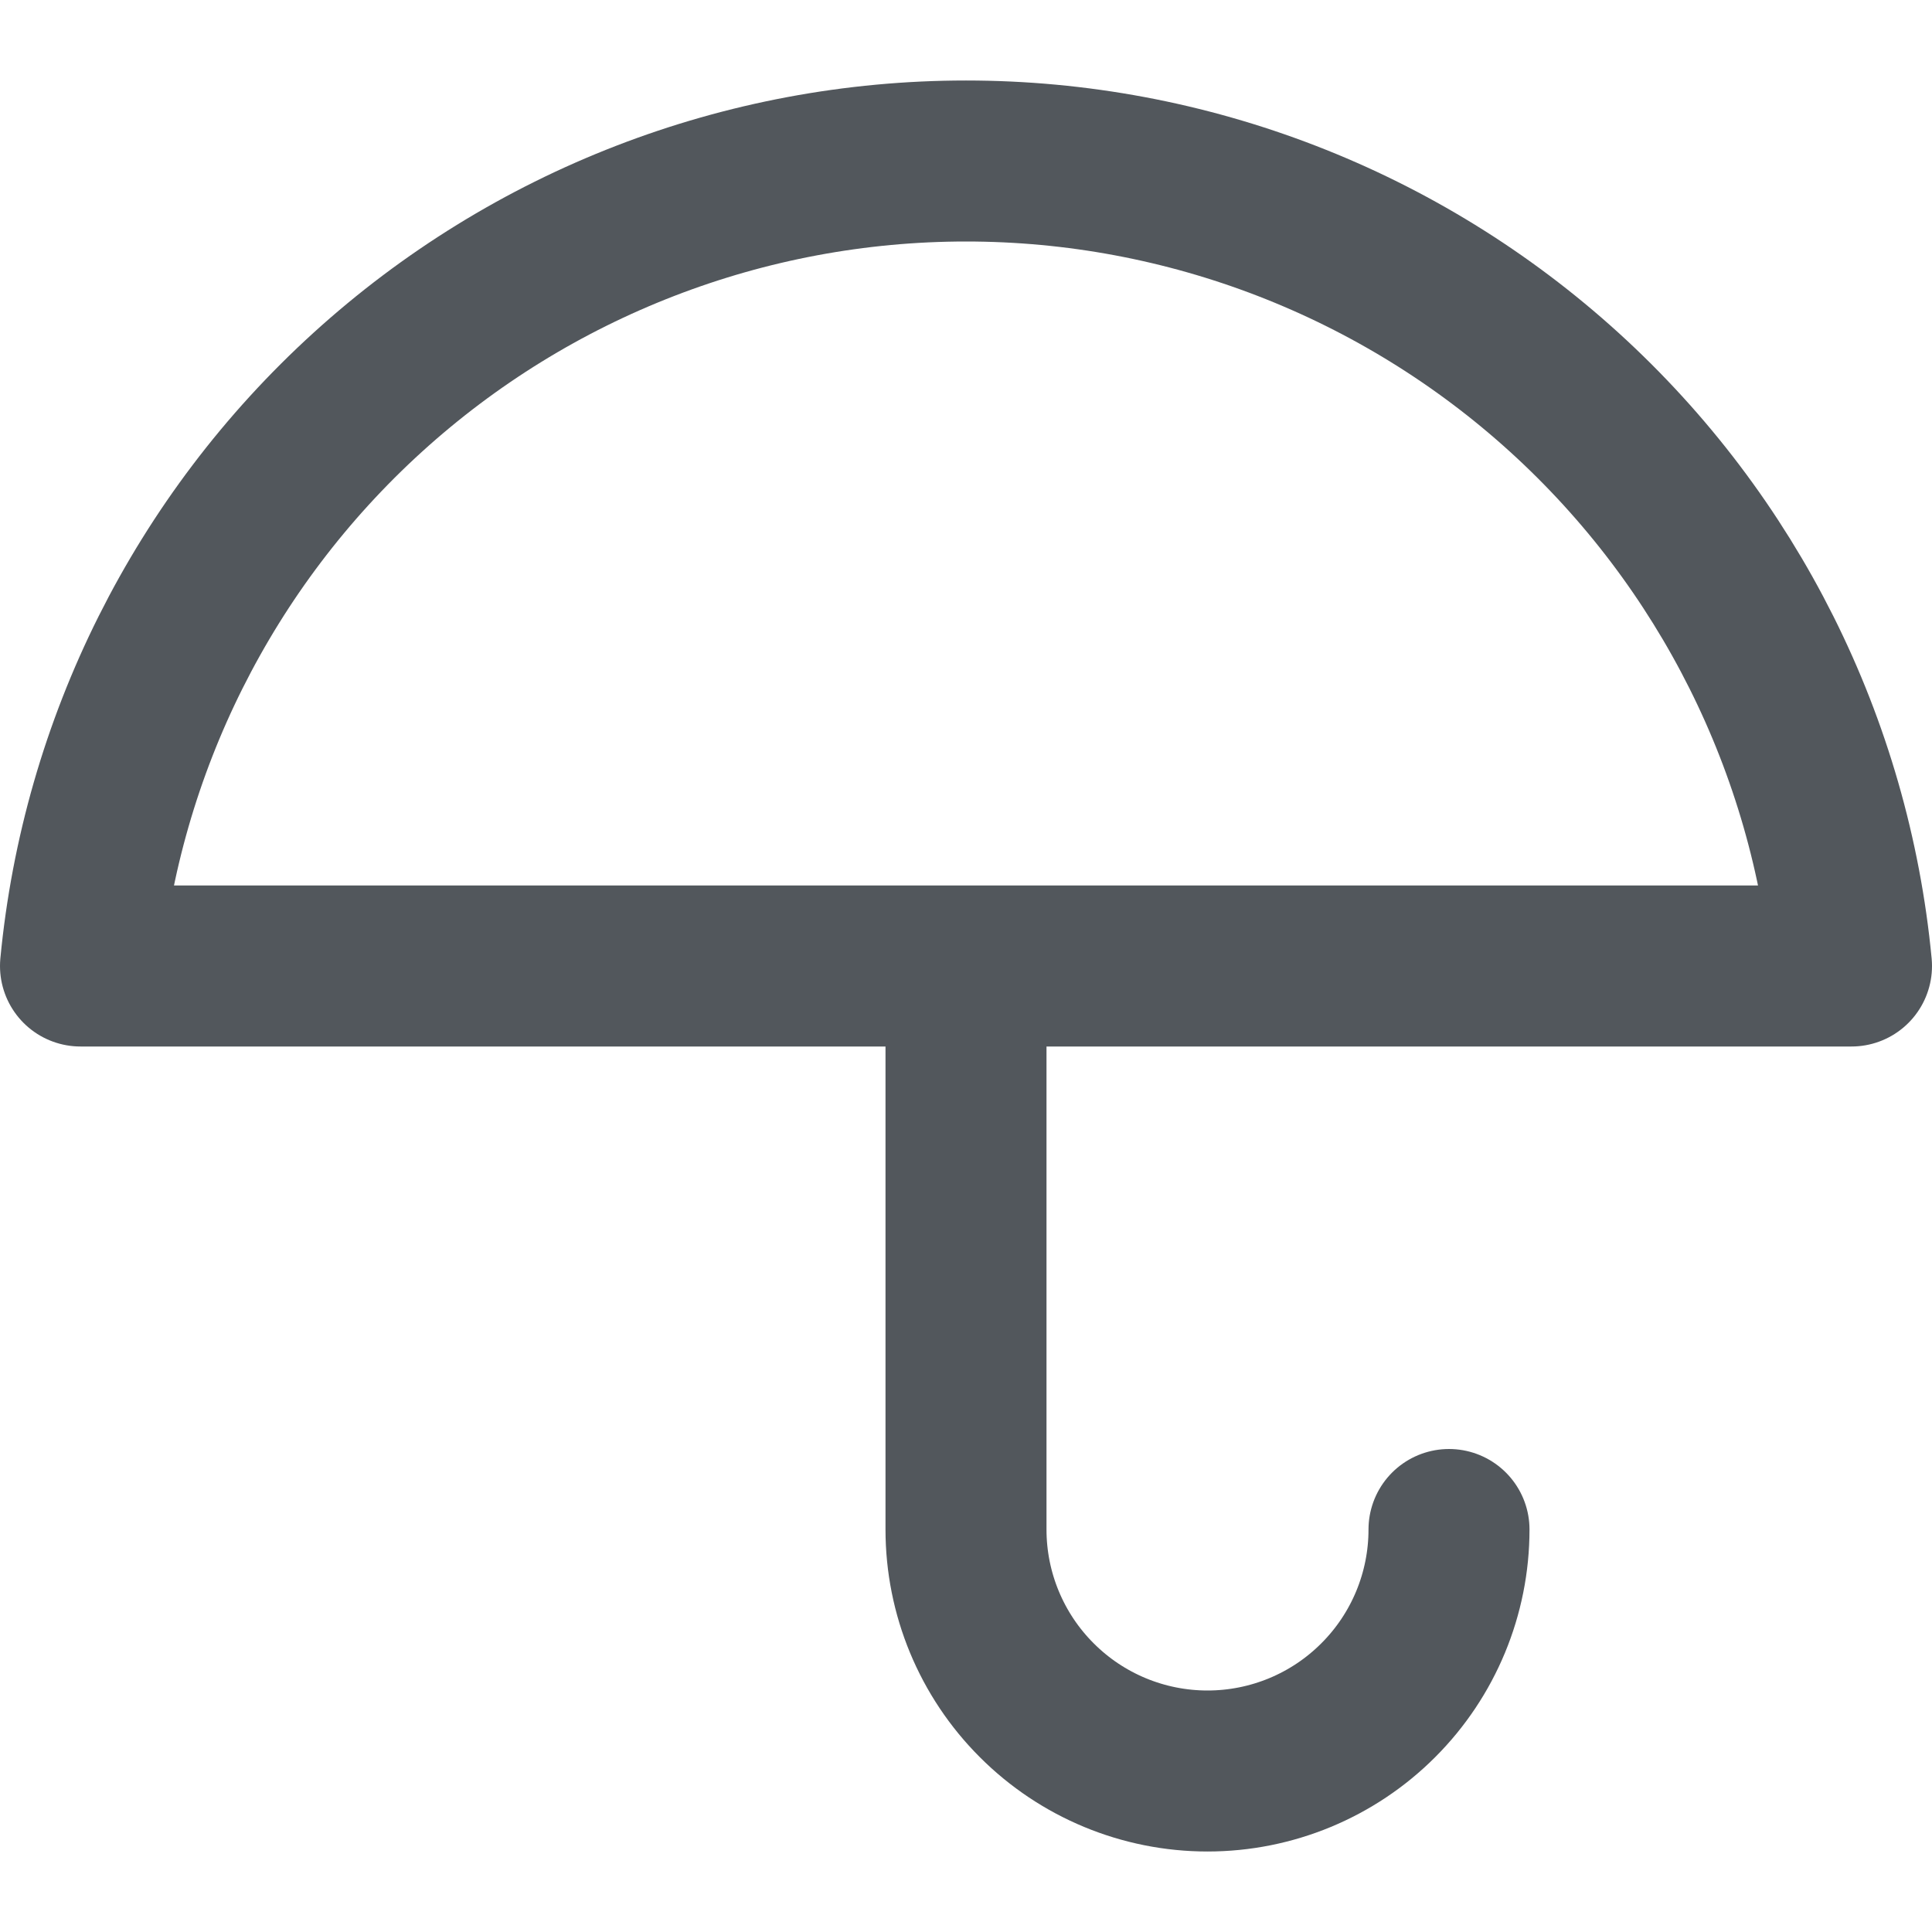
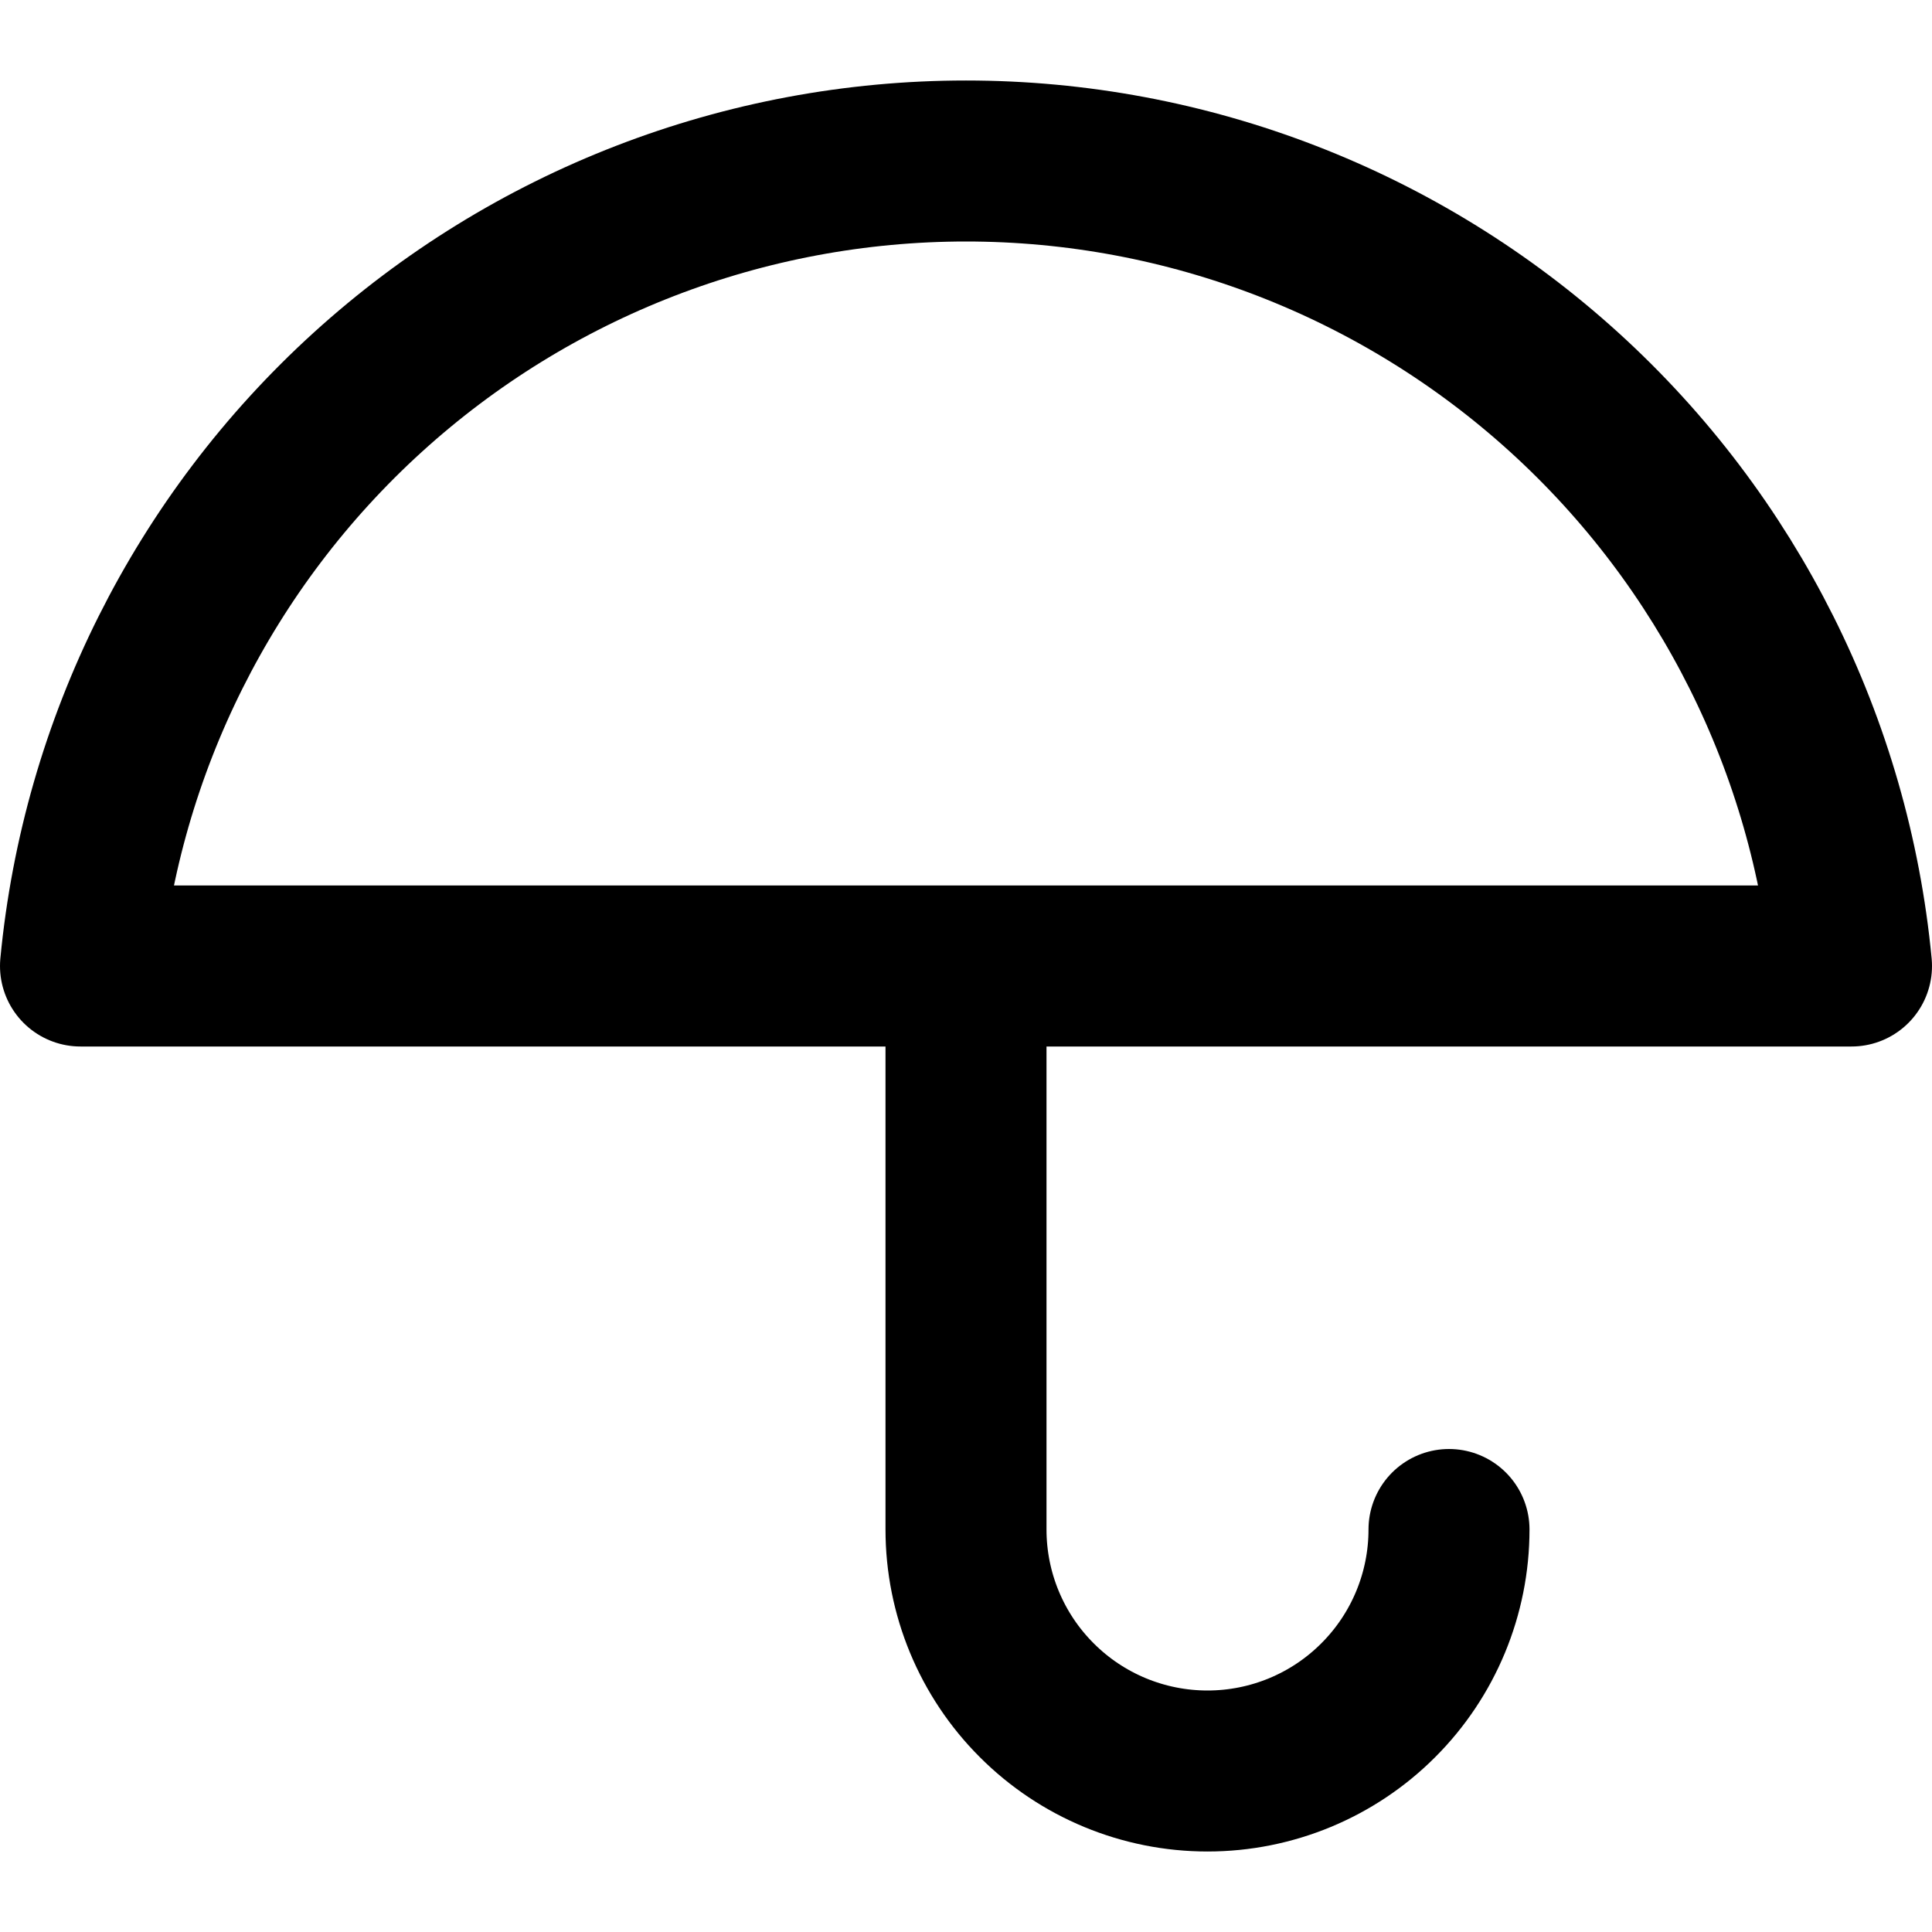
<svg xmlns="http://www.w3.org/2000/svg" width="24" height="24" viewBox="0 0 24 24" fill="none">
-   <path d="M18 19C18 19.796 17.684 20.559 17.121 21.121C16.559 21.684 15.796 22 15 22C14.204 22 13.441 21.684 12.879 21.121C12.316 20.559 12 19.796 12 19V12M23 12C22.739 9.264 21.467 6.723 19.433 4.874C17.399 3.025 14.749 2 12 2C9.251 2 6.601 3.025 4.567 4.874C2.533 6.723 1.261 9.264 1 12H23Z" stroke="#52575C" stroke-width="2" stroke-linecap="round" stroke-linejoin="round" />
+   <path d="M18 19C18 19.796 17.684 20.559 17.121 21.121C16.559 21.684 15.796 22 15 22C14.204 22 13.441 21.684 12.879 21.121C12.316 20.559 12 19.796 12 19V12M23 12C22.739 9.264 21.467 6.723 19.433 4.874C17.399 3.025 14.749 2 12 2C9.251 2 6.601 3.025 4.567 4.874C2.533 6.723 1.261 9.264 1 12H23Z" stroke="currentColor" stroke-width="2" stroke-linecap="round" stroke-linejoin="round" />
</svg>
